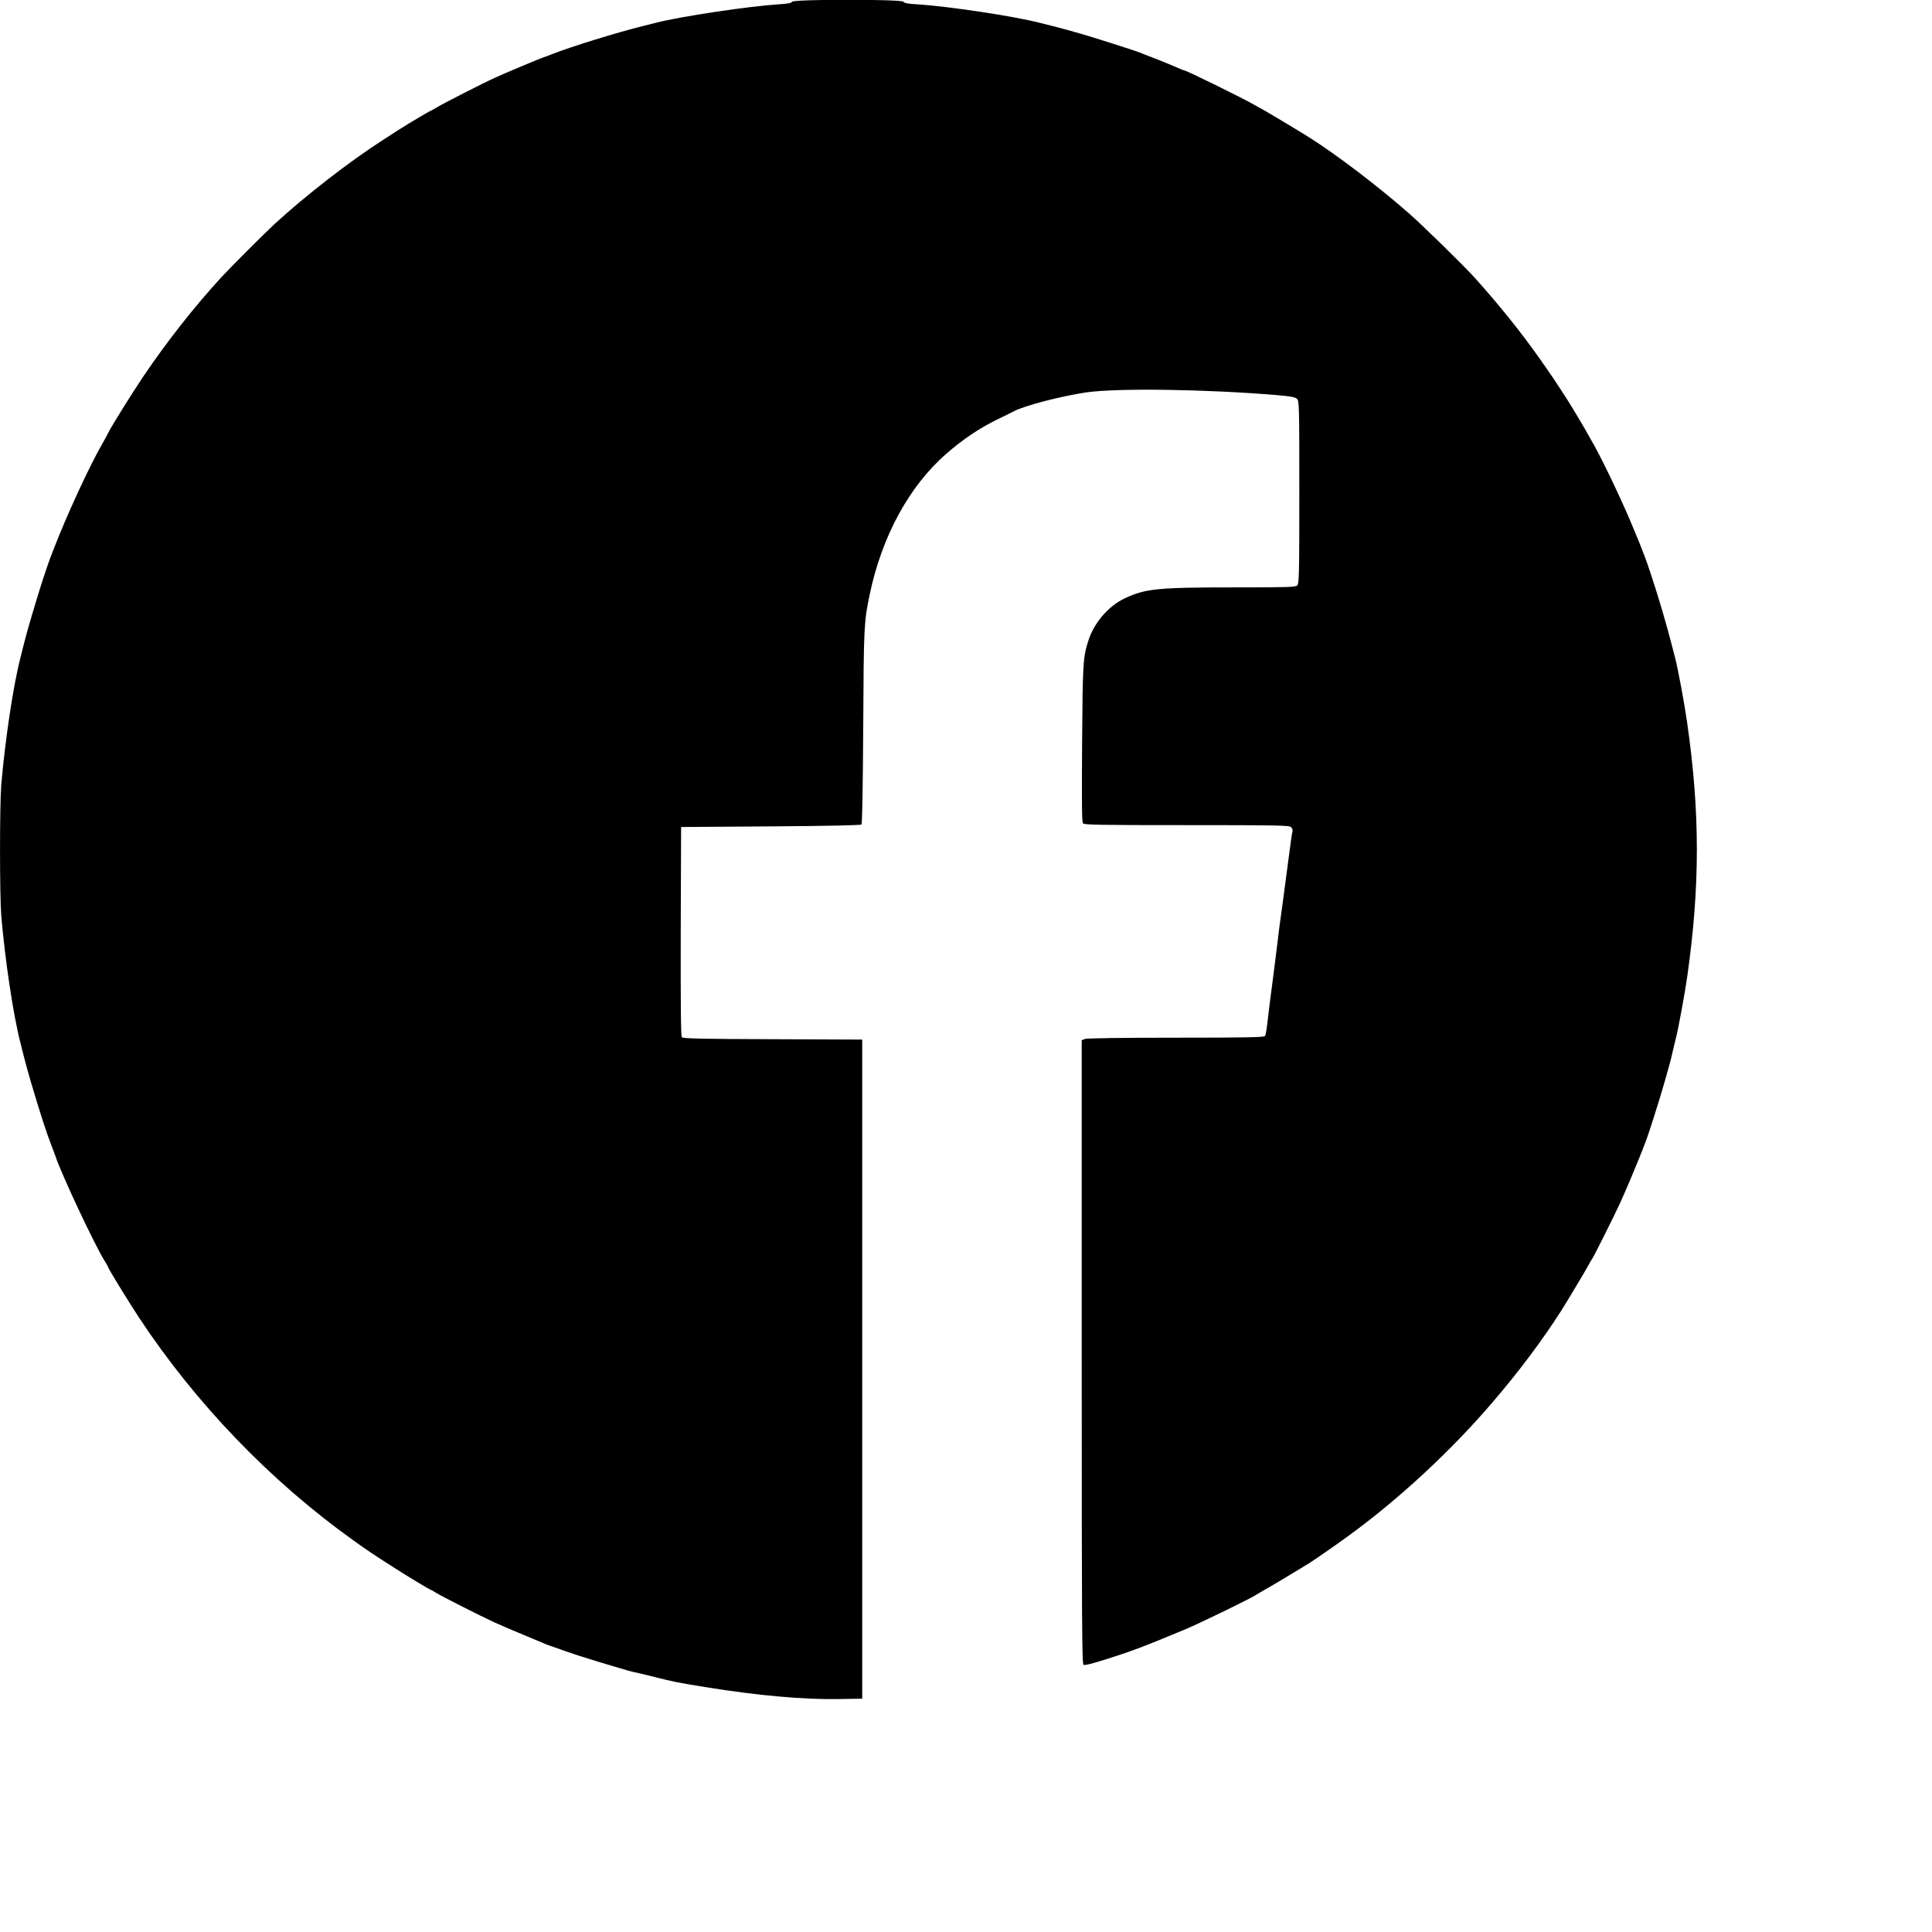
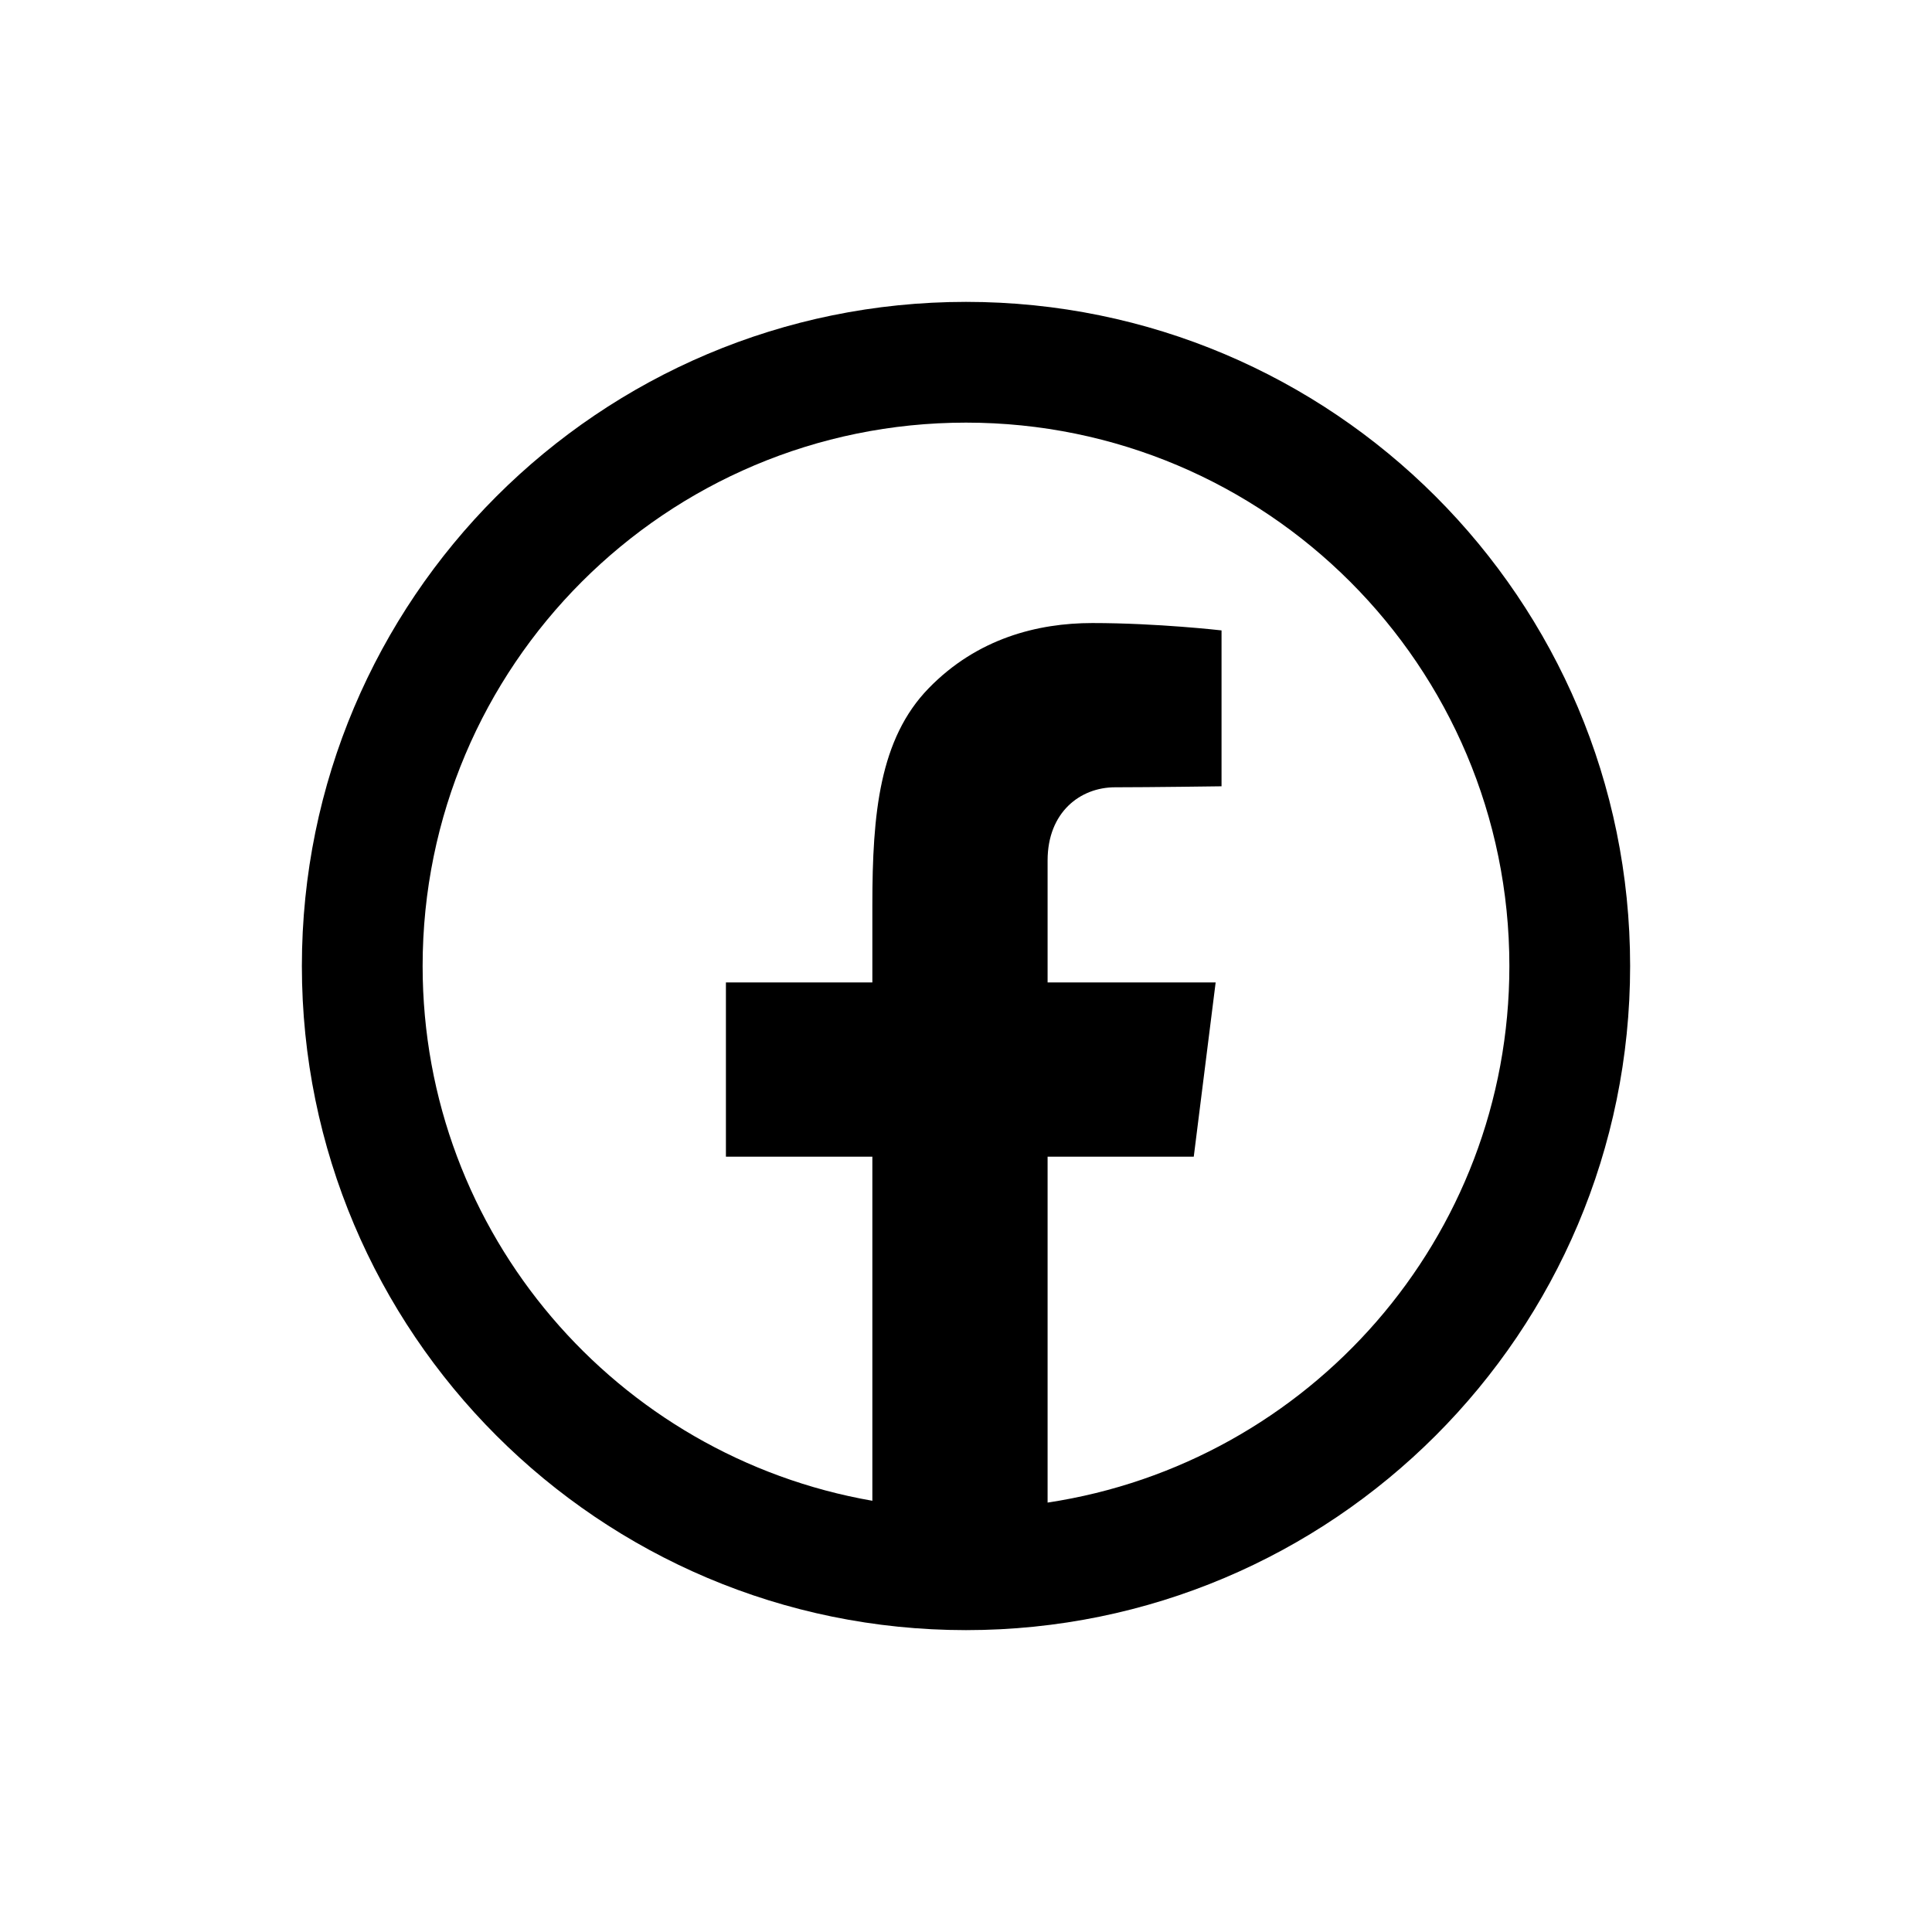
- <svg xmlns="http://www.w3.org/2000/svg" version="1.0" width="1536pt" height="1536pt" viewBox="0 0 1536 1536" preserveAspectRatio="xMidYMid meet">
-   <g transform="translate(0,1536) scale(0.1,-0.1)" fill="#000000" stroke="none">
-     <path d="M6297 15346 c-4 -10 -33 -16 -104 -20 -237 -15 -786 -97 -978 -147 -22 -6 -67 -17 -100 -25 -209 -52 -560 -160 -725 -224 -30 -12 -66 -25 -80 -30 -30 -10 -291 -120 -375 -158 -93 -42 -424 -211 -466 -238 -21 -13 -41 -24 -43 -24 -6 0 -197 -113 -264 -157 -31 -20 -88 -57 -127 -82 -259 -167 -607 -437 -850 -660 -78 -72 -355 -349 -426 -426 -217 -237 -431 -509 -621 -790 -93 -138 -260 -407 -279 -449 -5 -11 -25 -48 -44 -81 -103 -178 -287 -576 -392 -850 -8 -22 -20 -51 -25 -65 -17 -44 -76 -221 -108 -330 -62 -205 -78 -263 -104 -365 -8 -33 -19 -78 -25 -100 -56 -218 -121 -653 -151 -1005 -13 -162 -13 -878 0 -1040 30 -352 95 -787 151 -1005 6 -22 17 -67 25 -100 17 -67 39 -148 59 -215 71 -240 123 -402 165 -510 12 -30 25 -66 30 -80 48 -145 316 -716 394 -838 14 -23 26 -44 26 -47 0 -10 157 -266 245 -400 451 -683 1045 -1300 1705 -1772 116 -83 156 -110 338 -226 85 -55 271 -167 278 -167 2 0 21 -11 42 -24 41 -26 361 -188 462 -234 52 -24 252 -109 355 -151 11 -5 34 -14 50 -21 17 -7 41 -16 55 -20 14 -5 63 -22 110 -39 47 -17 162 -54 255 -82 228 -69 263 -79 310 -88 22 -5 85 -20 140 -34 150 -38 182 -44 410 -81 407 -66 776 -99 1055 -94 l185 3 0 2620 0 2620 -711 3 c-584 2 -714 5 -723 16 -8 9 -10 240 -9 842 l3 829 712 5 c455 3 716 9 722 15 6 6 11 292 14 780 4 802 6 829 51 1047 96 461 313 862 609 1120 129 113 260 201 397 269 69 33 133 65 142 70 90 46 368 118 571 149 247 36 953 26 1516 -21 116 -10 148 -16 163 -31 17 -17 18 -55 18 -742 0 -645 -2 -726 -16 -740 -14 -14 -73 -16 -507 -16 -607 0 -702 -10 -867 -88 -128 -61 -242 -194 -286 -332 -44 -137 -46 -170 -51 -818 -3 -476 -2 -626 7 -638 11 -12 128 -14 826 -14 733 0 814 -2 829 -16 8 -9 14 -24 11 -33 -5 -16 -12 -67 -41 -289 -28 -215 -46 -347 -56 -417 -6 -38 -14 -106 -19 -150 -5 -44 -19 -152 -30 -240 -24 -180 -48 -371 -58 -460 -4 -33 -11 -66 -15 -72 -7 -10 -159 -13 -707 -13 -430 0 -709 -4 -724 -10 l-26 -10 0 -2480 c0 -2209 2 -2481 15 -2486 14 -6 101 18 280 77 110 36 244 87 370 140 11 4 81 33 155 64 118 49 537 253 565 275 6 4 33 20 60 35 44 24 293 173 360 215 55 35 208 141 315 219 399 290 817 677 1145 1061 211 246 393 489 545 726 36 56 191 314 215 359 15 28 31 55 35 60 11 14 181 354 220 440 18 39 57 129 87 200 30 72 58 139 62 150 5 11 16 40 26 65 9 25 22 56 27 70 26 65 113 341 154 485 36 127 44 154 59 220 9 39 22 95 30 125 20 80 71 358 89 485 102 719 102 1303 0 2015 -23 161 -72 425 -95 515 -6 22 -17 67 -26 100 -37 149 -111 400 -168 570 -18 55 -38 111 -43 125 -5 14 -18 45 -27 70 -21 54 -19 51 -90 220 -87 207 -250 545 -314 650 -11 19 -24 42 -28 50 -10 21 -120 205 -161 270 -107 166 -135 207 -229 340 -144 204 -324 427 -507 630 -91 101 -412 415 -527 516 -245 215 -579 469 -794 604 -61 39 -342 207 -355 213 -8 4 -42 23 -75 42 -89 52 -543 275 -559 275 -4 0 -25 8 -49 19 -49 22 -184 77 -242 98 -22 8 -53 21 -70 28 -36 14 -384 125 -470 149 -33 9 -82 23 -110 31 -27 7 -77 21 -110 29 -33 8 -78 19 -101 25 -198 52 -731 132 -977 147 -71 4 -100 10 -104 20 -8 21 -878 21 -886 0z" />
-   </g>
+ <svg xmlns="http://www.w3.org/2000/svg" viewBox="0 0 64 64" width="48px" height="48px">
+   <path d="M 32 10 C 19.85 10 10 19.85 10 32 C 10 44.15 19.85 54 32 54 C 44.15 54 54 44.15 54 32 C 54 19.85 44.15 10 32 10 z M 32 14 C 41.941 14 50 22.059 50 32 C 50 41.02 43.358 48.468 34.703 49.775 L 34.703 38.316 L 39.545 38.316 L 40.27 32.545 L 34.703 32.545 L 34.703 28.504 C 34.703 26.903 35.787 26.08 36.936 26.08 C 38.085 26.08 40.465 26.047 40.465 26.047 L 40.465 20.883 C 40.465 20.883 38.347 20.639 36.184 20.639 C 34.367 20.639 32.366 21.151 30.764 22.799 C 29.134 24.475 28.898 26.95 28.898 29.971 L 28.898 32.545 L 24.047 32.545 L 24.047 38.316 L 28.898 38.316 L 28.898 49.715 C 20.439 48.242 14 40.881 14 32 C 14 22.059 22.059 14 32 14 z" />
</svg>
